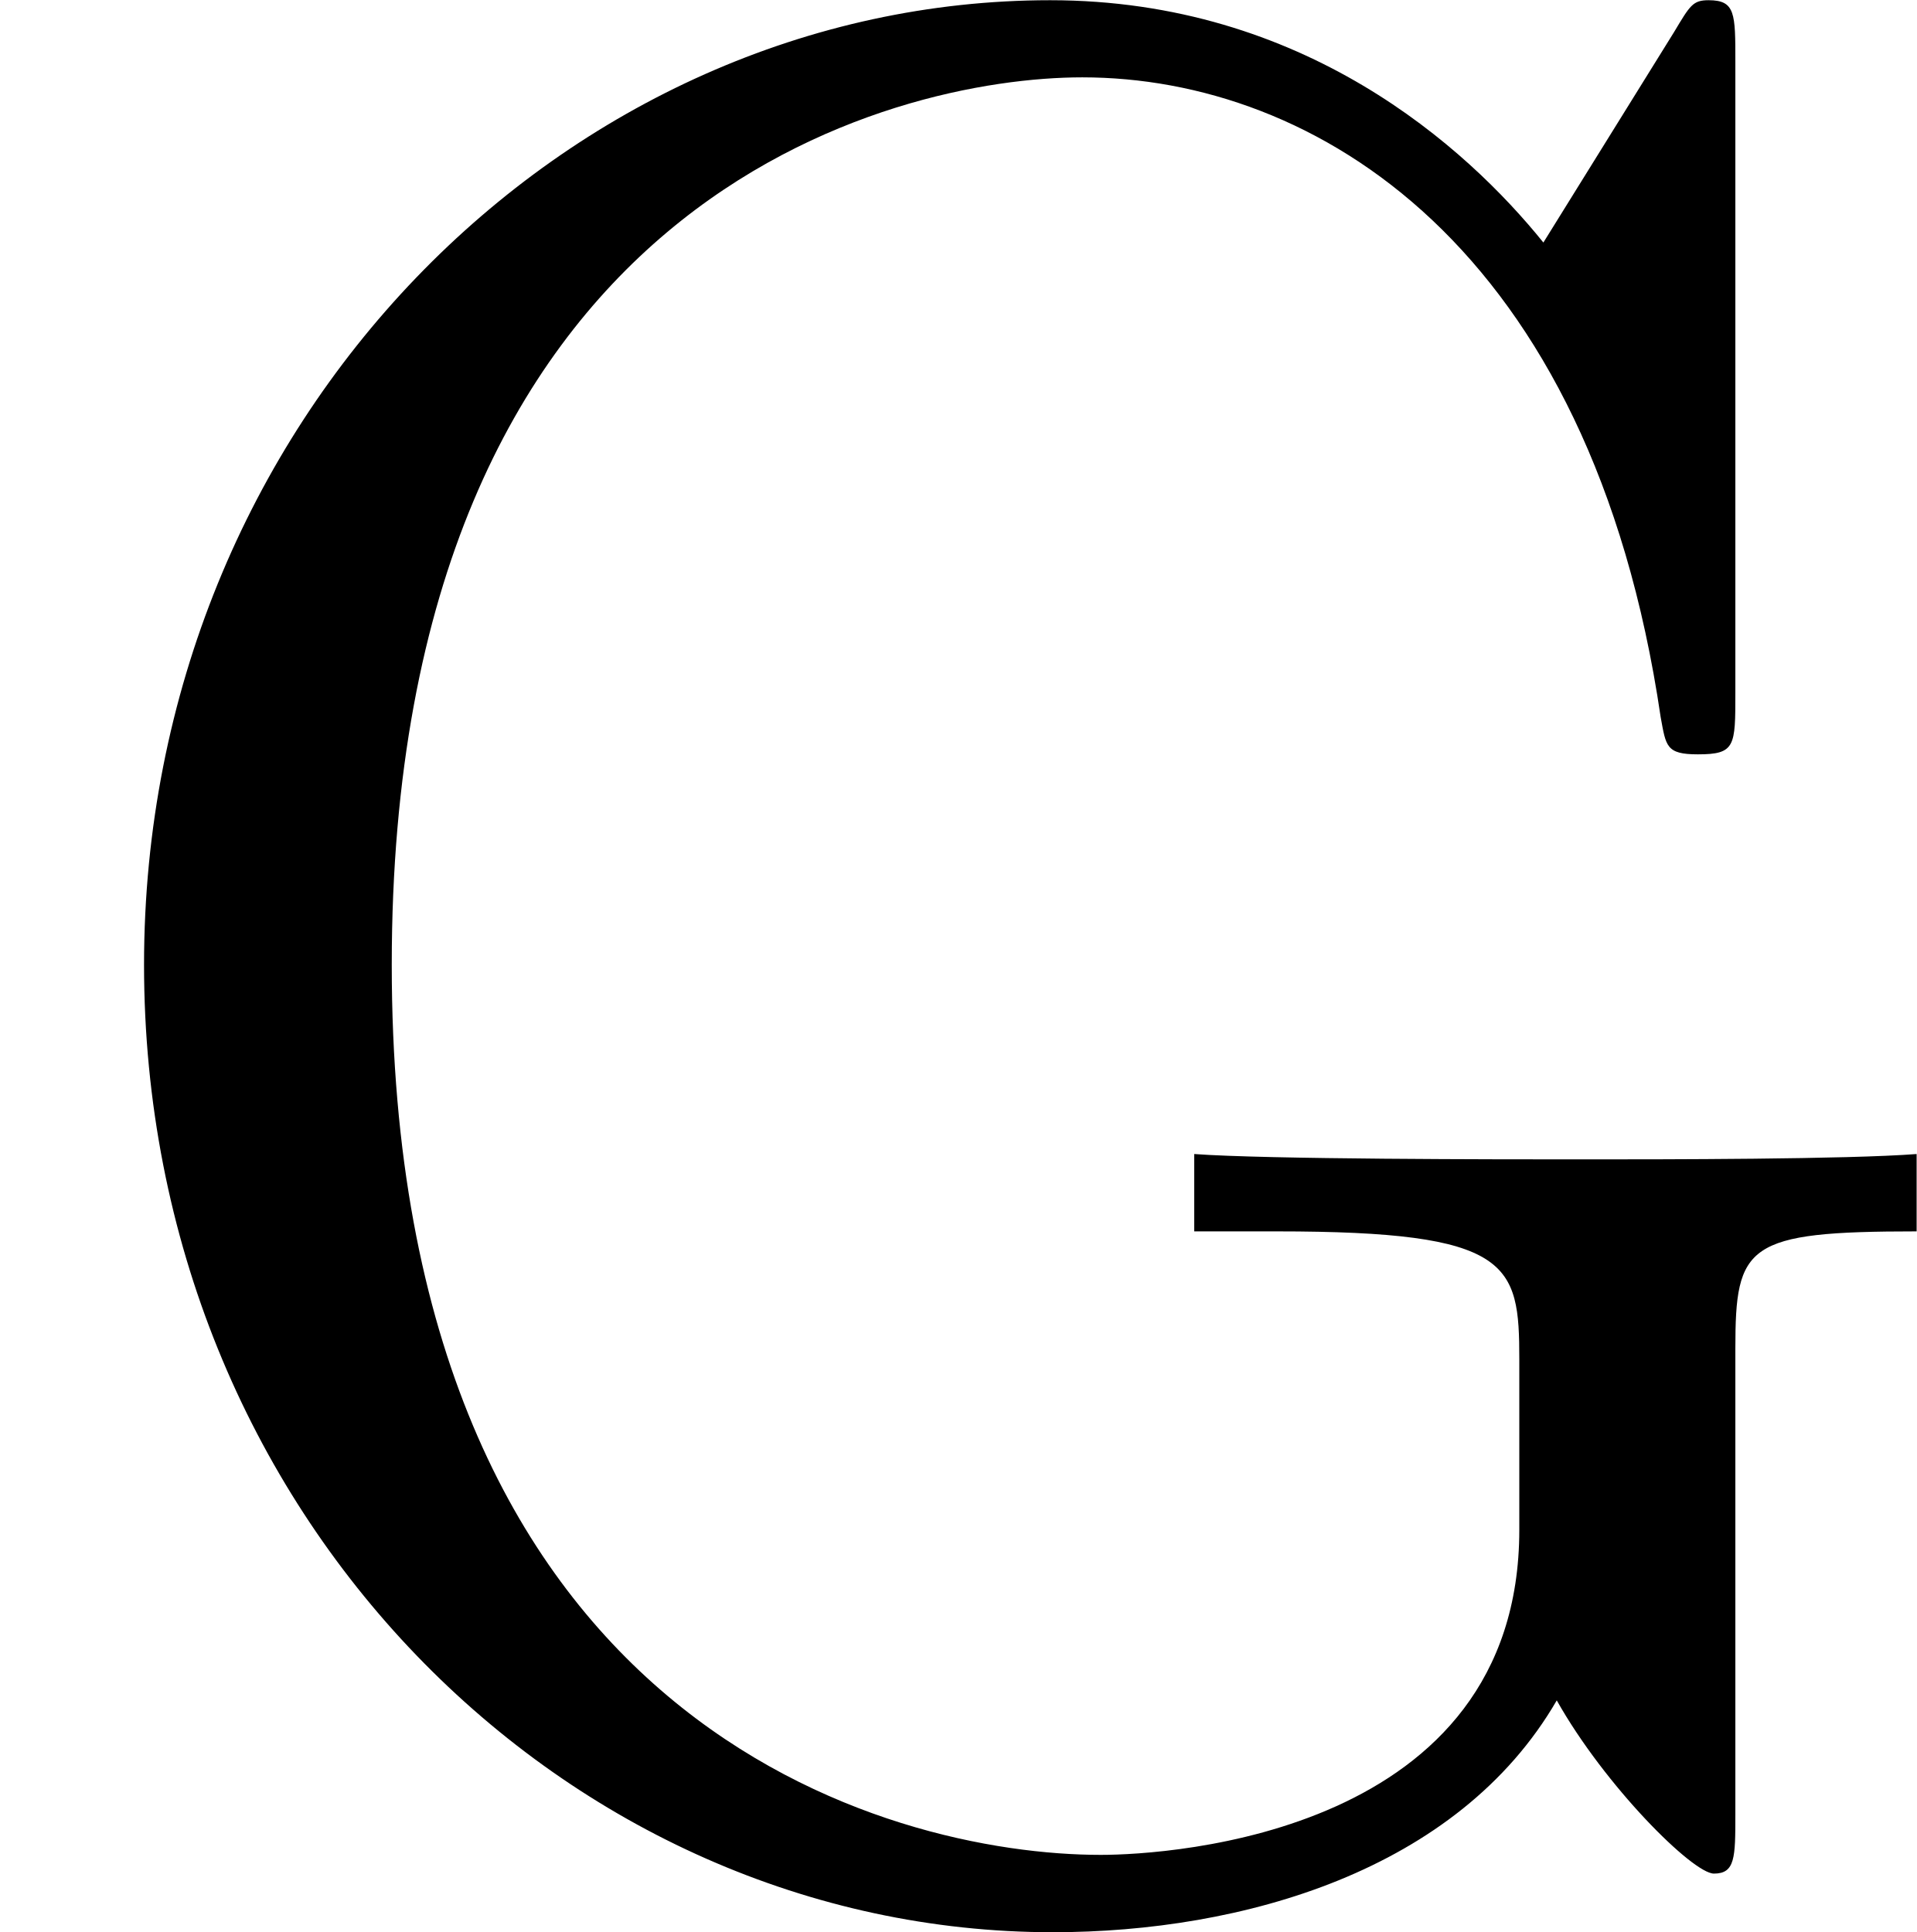
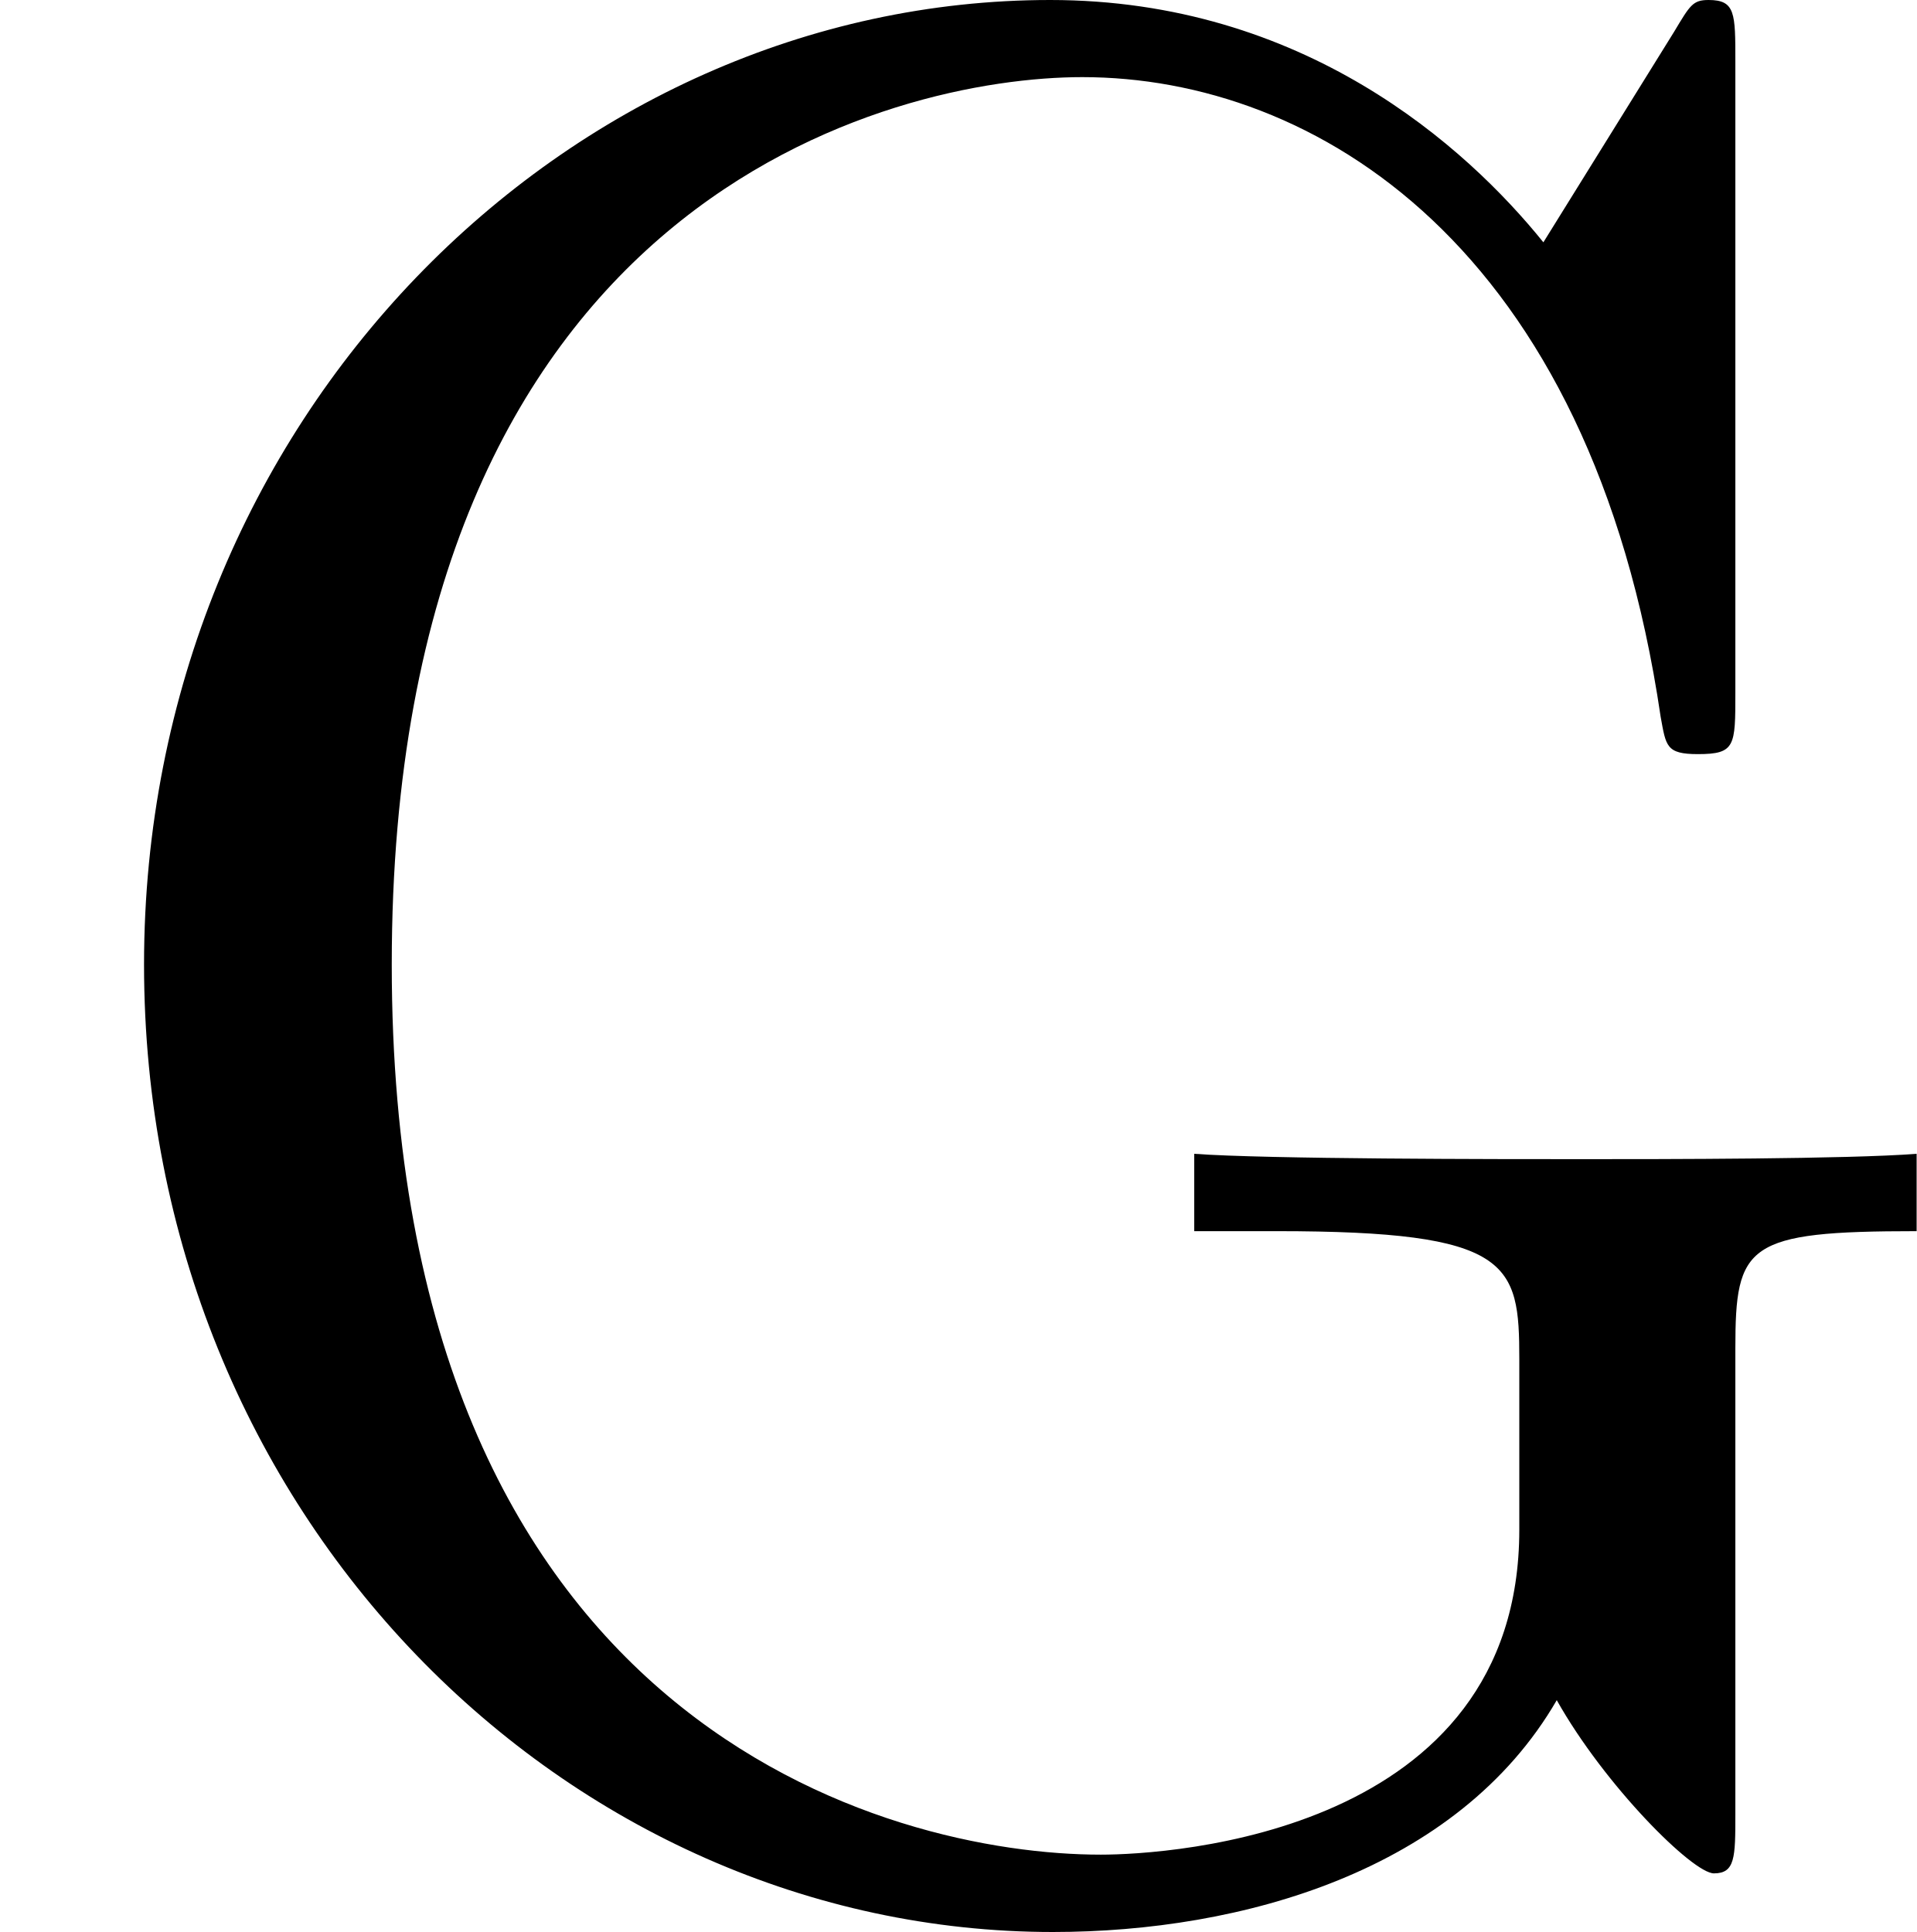
- <svg xmlns="http://www.w3.org/2000/svg" xmlns:xlink="http://www.w3.org/1999/xlink" version="1.1" width="8.596pt" height="8.667pt" viewBox="55.386 615.28 8.596 8.667">
+ <svg xmlns="http://www.w3.org/2000/svg" xmlns:xlink="http://www.w3.org/1999/xlink" version="1.1" width="8.596pt" height="8.667pt" viewBox="55.386 16.142 8.596 8.667">
  <defs>
    <path id="g32-71" d="M7.783-2.367C7.783-2.833 7.831-2.893 8.596-2.893V-3.24C8.285-3.216 7.46-3.216 7.101-3.216C6.719-3.216 5.679-3.216 5.356-3.24V-2.893H5.727C6.779-2.893 6.814-2.75 6.814-2.319V-1.554C6.814-.191 5.248-.096 4.937-.096C3.993-.096 1.757-.669 1.757-4.089C1.757-7.544 4.017-8.07 4.854-8.07C5.894-8.07 7.137-7.317 7.448-5.2C7.472-5.069 7.472-5.033 7.615-5.033C7.783-5.033 7.783-5.069 7.783-5.308V-8.141C7.783-8.357 7.783-8.416 7.663-8.416C7.592-8.416 7.58-8.393 7.508-8.273L6.922-7.329C6.575-7.759 5.846-8.416 4.71-8.416C2.546-8.416 .646-6.539 .646-4.089C.646-1.614 2.546 .251 4.722 .251C5.571 .251 6.539-.024 6.982-.789C7.197-.406 7.592-.012 7.687-.012S7.783-.084 7.783-.275V-2.367Z" />
  </defs>
  <g id="page1">
-     <use x="55.386" y="623.697" xlink:href="#g32-71" />
+     <use x="55.386" y="24.558" xlink:href="#g32-71" />
  </g>
</svg>
